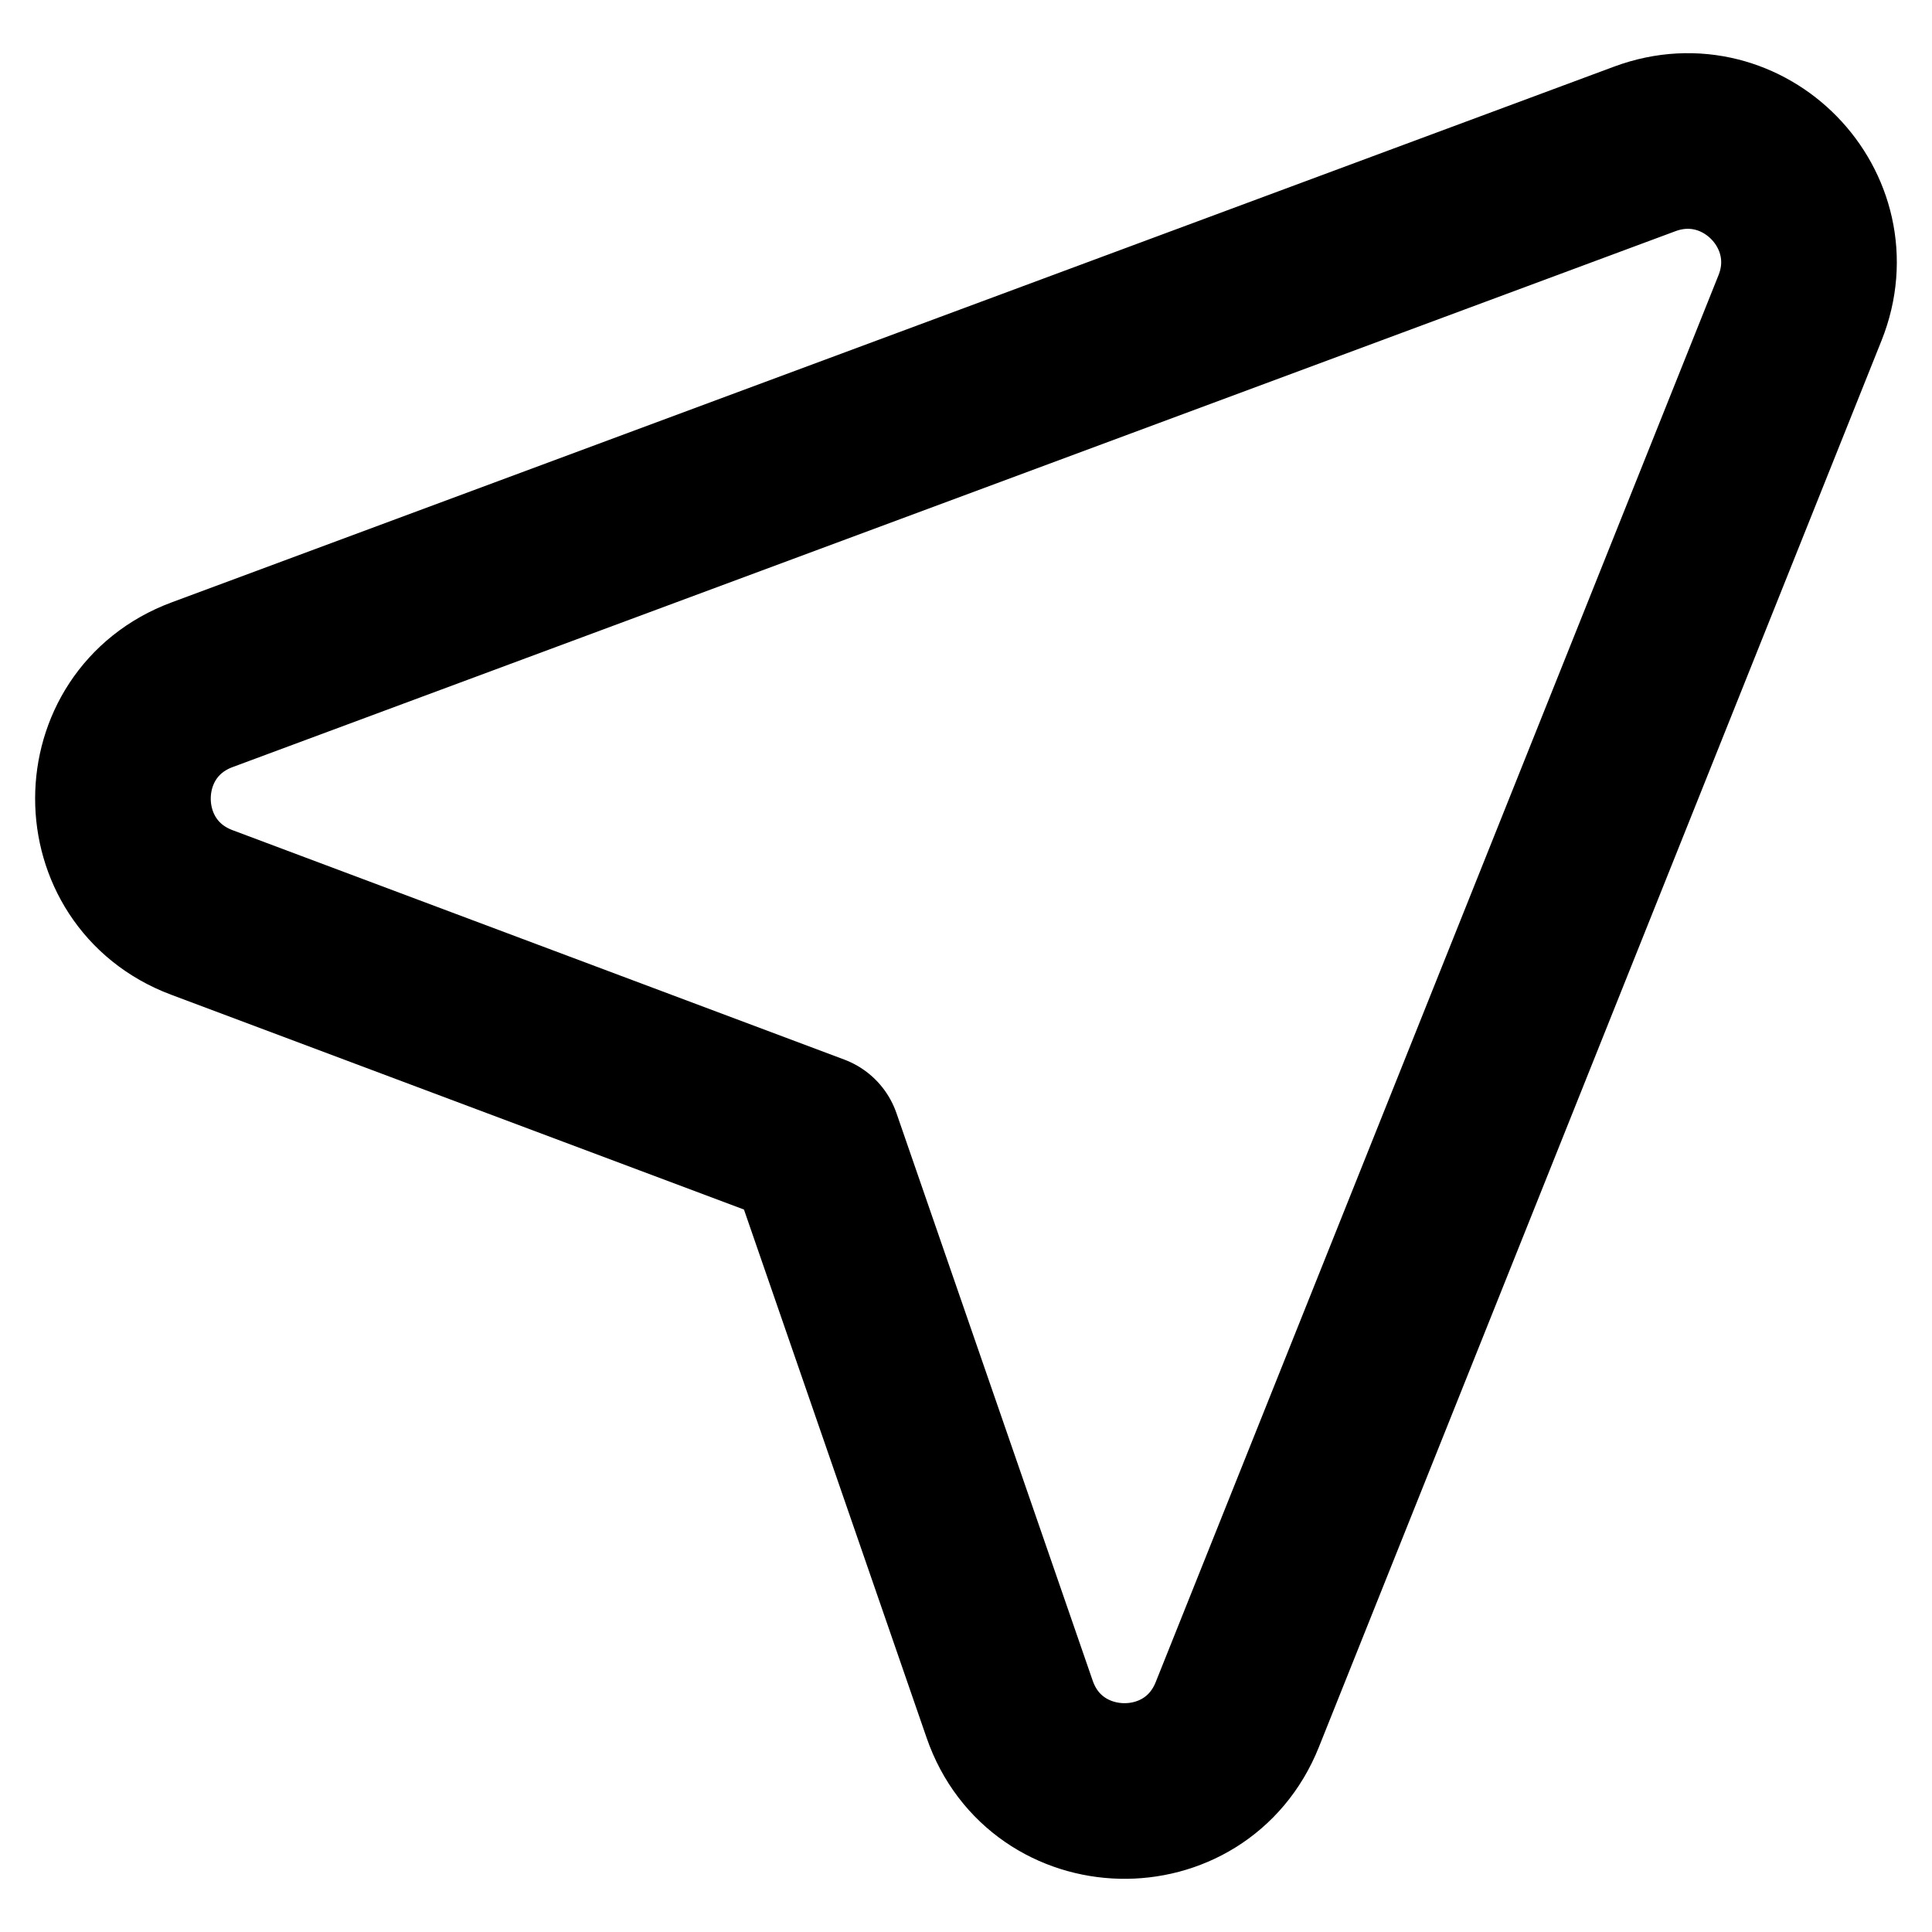
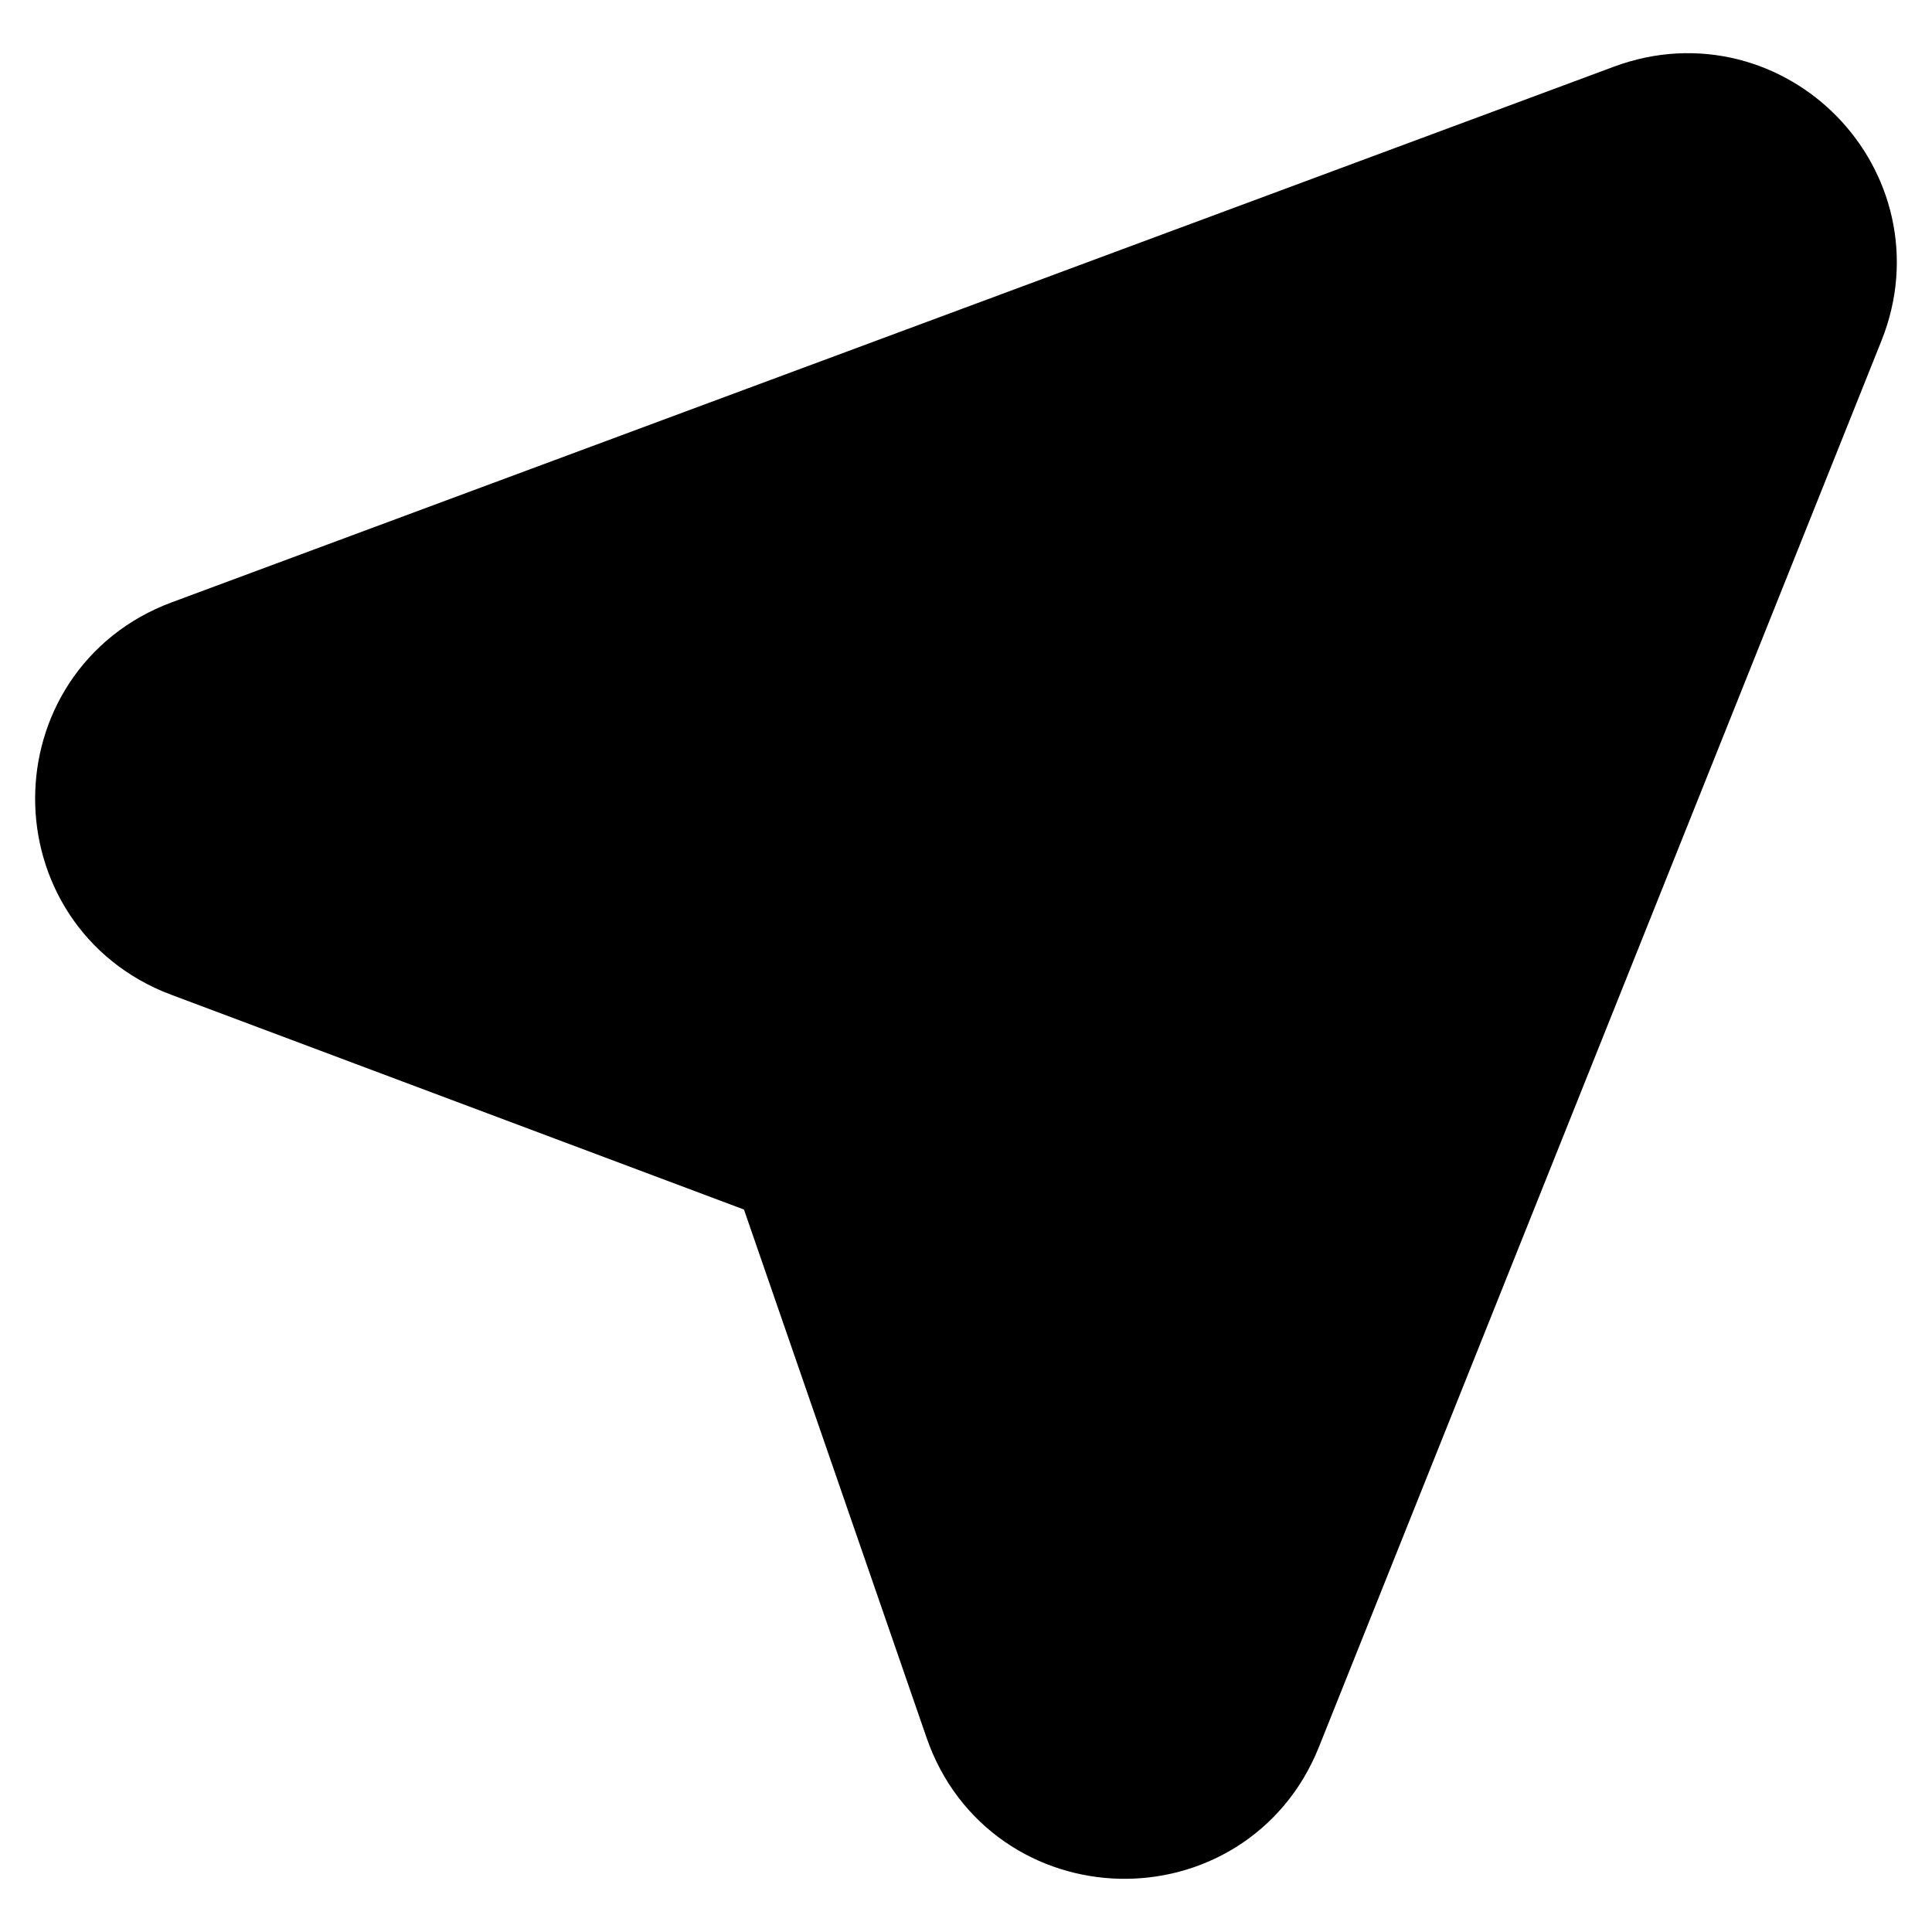
- <svg xmlns="http://www.w3.org/2000/svg" width="22" height="22" viewBox="0 0 22 22" fill="none">
+ <svg xmlns="http://www.w3.org/2000/svg" width="22" height="22" viewBox="0 0 22 22" fill="#000">
  <path d="M9.263 13.002L11.497 19.463C11.915 20.674 13.613 20.714 14.089 19.525L20.497 3.506C20.943 2.392 19.856 1.278 18.731 1.695L2.302 7.797C1.101 8.243 1.099 9.94 2.298 10.39L9.263 13.002Z" stroke="black" stroke-width="2" stroke-linecap="round" stroke-linejoin="round" />
</svg>
